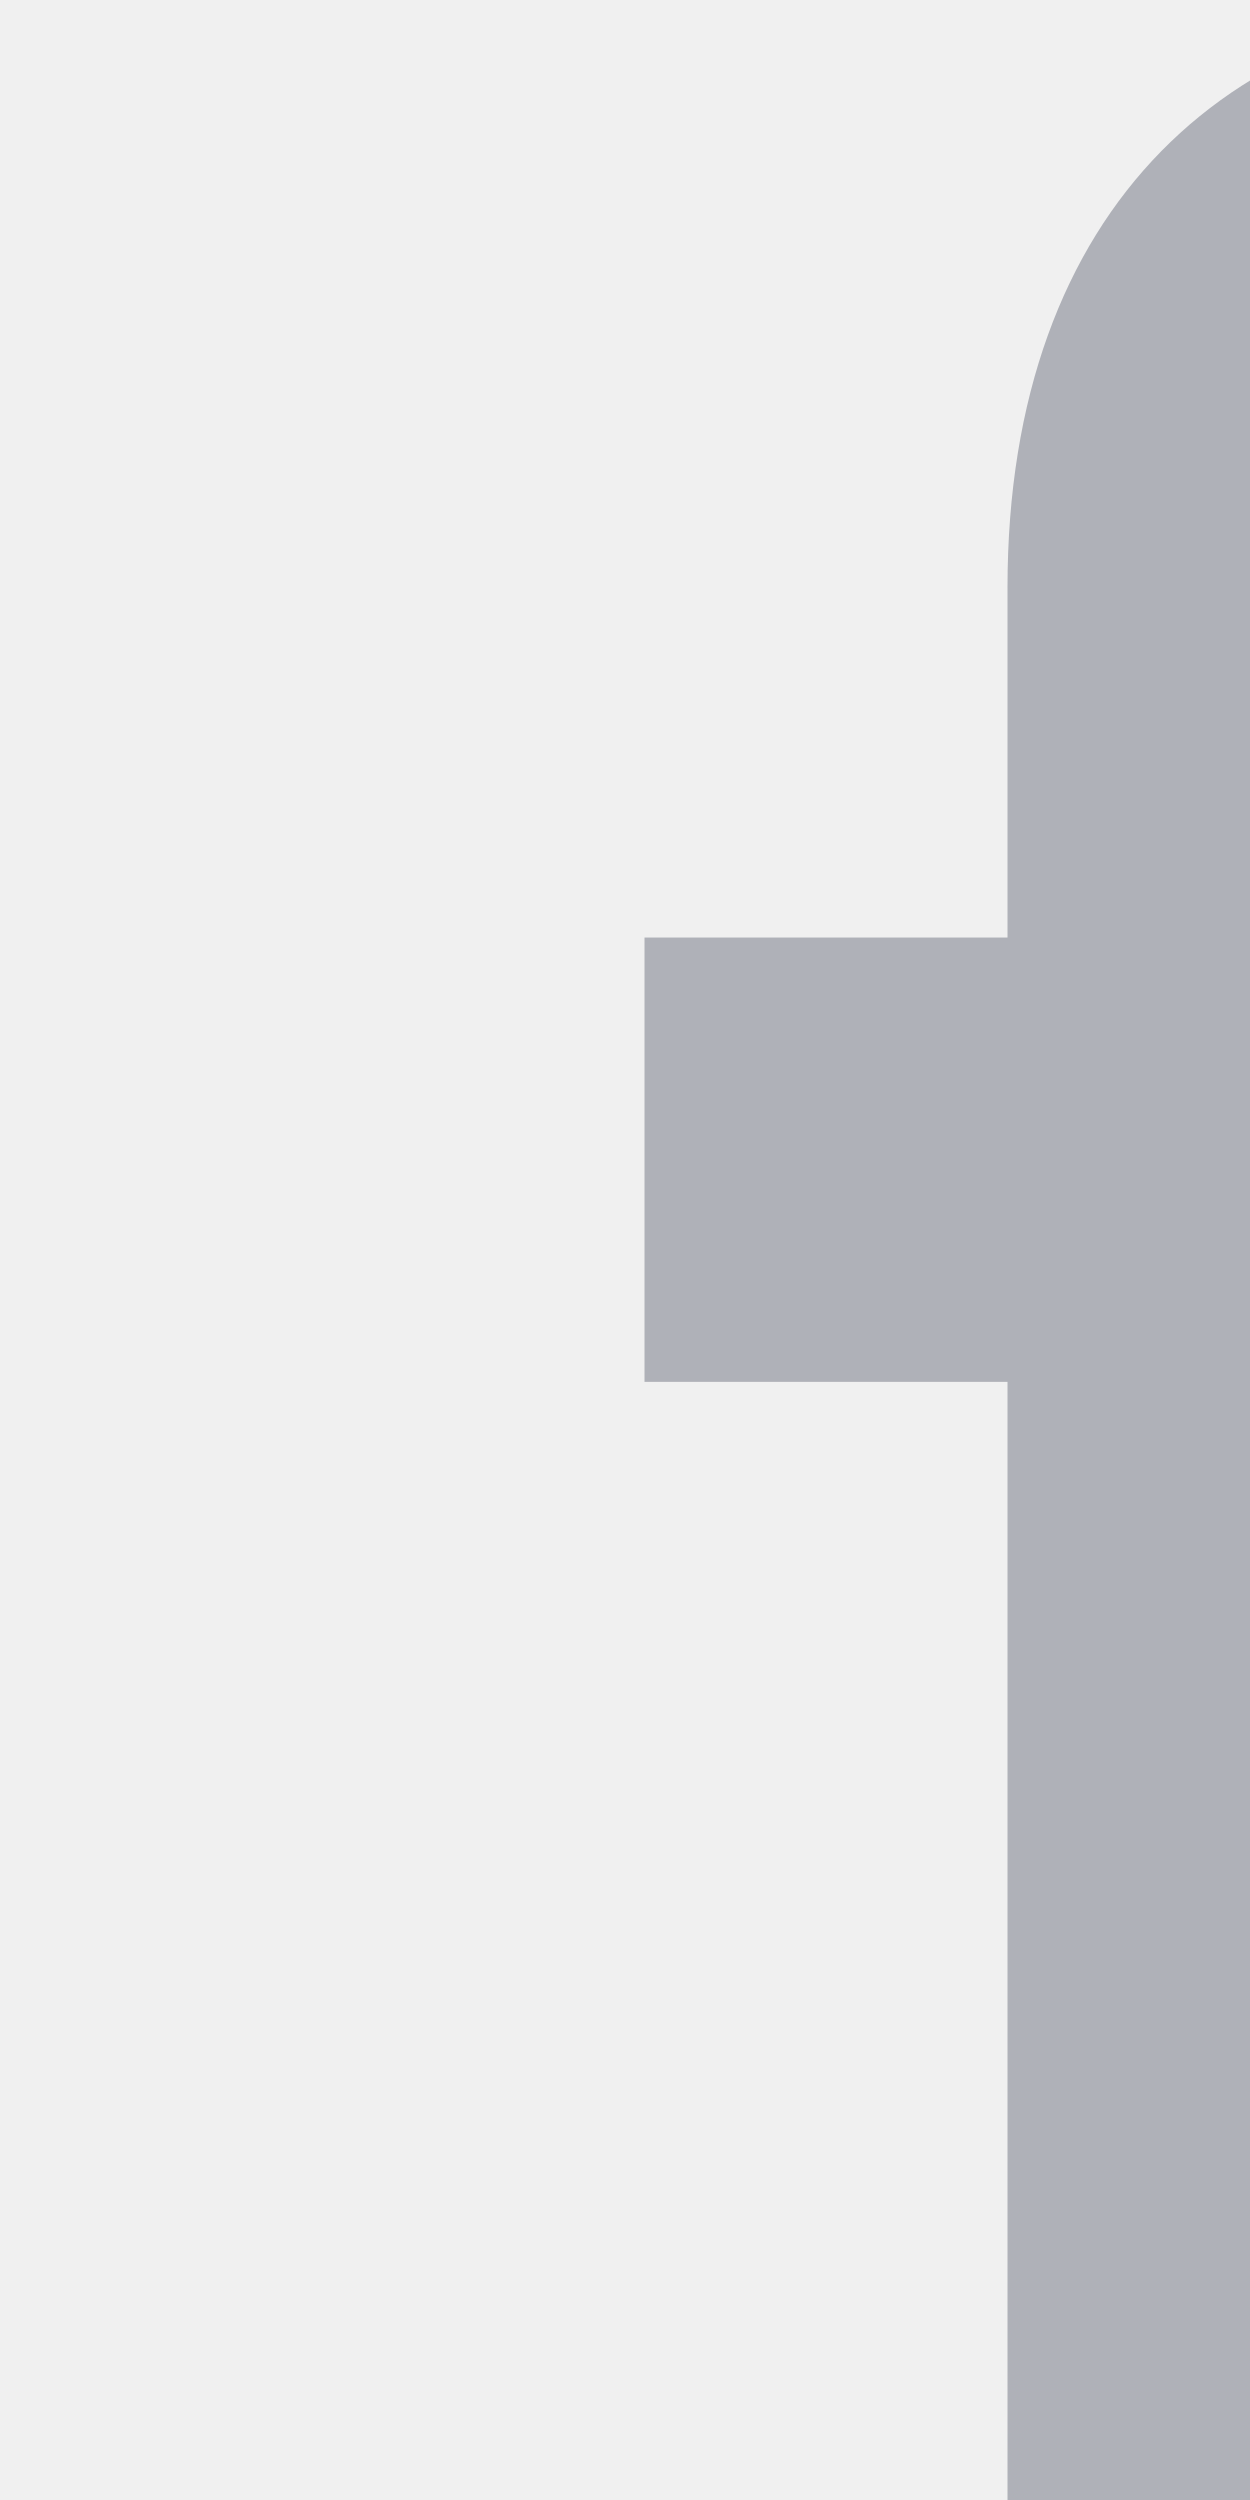
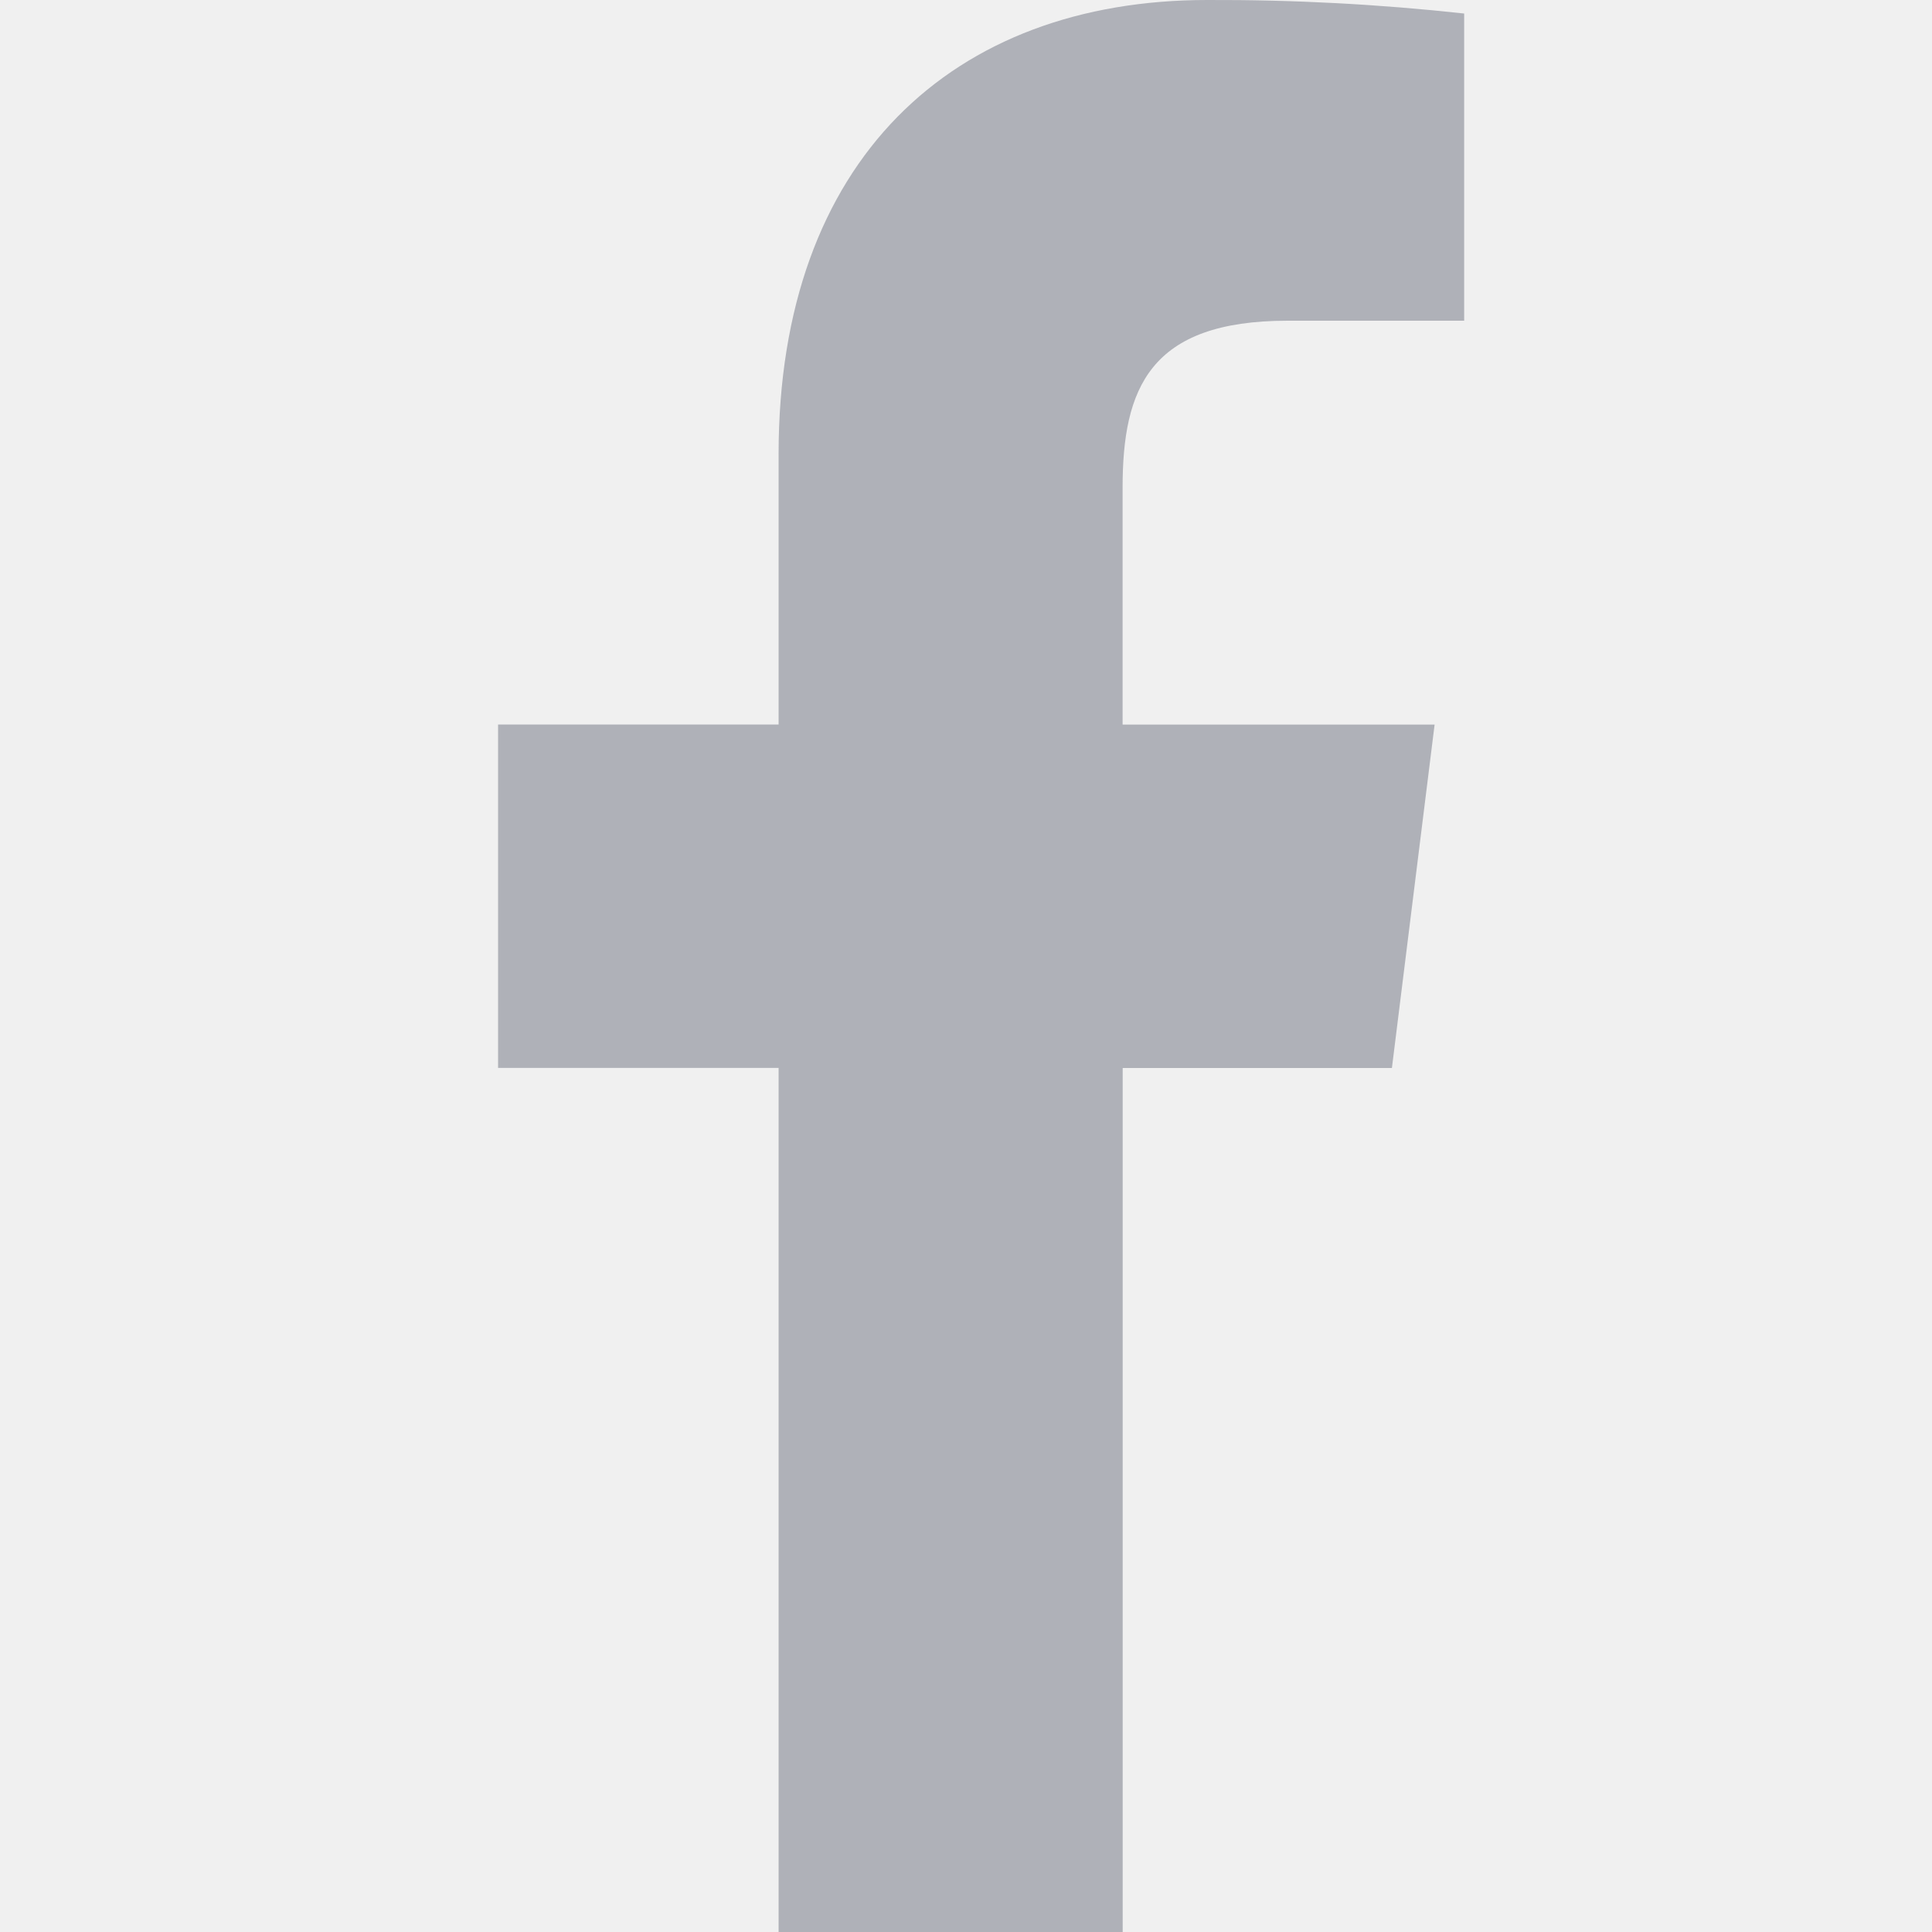
- <svg xmlns="http://www.w3.org/2000/svg" fill="none">
+ <svg xmlns="http://www.w3.org/2000/svg" width="20" height="20" fill="none">
  <g clip-path="url(#a)">
    <path d="M13.33 3.32h1.827V.14a23.578 23.578 0 0 0-2.66-.14C9.864 0 8.06 1.656 8.06 4.7v2.8H5.156v3.555H8.06V20h3.562v-8.944h2.787l.442-3.555h-3.23V5.05c0-1.027.277-1.73 1.709-1.73Z" fill="#AFB1B8" />
  </g>
  <defs>
    <clipPath id="a">
      <path fill="#fff" d="M0 0h20v20H0z" />
    </clipPath>
  </defs>
</svg>
